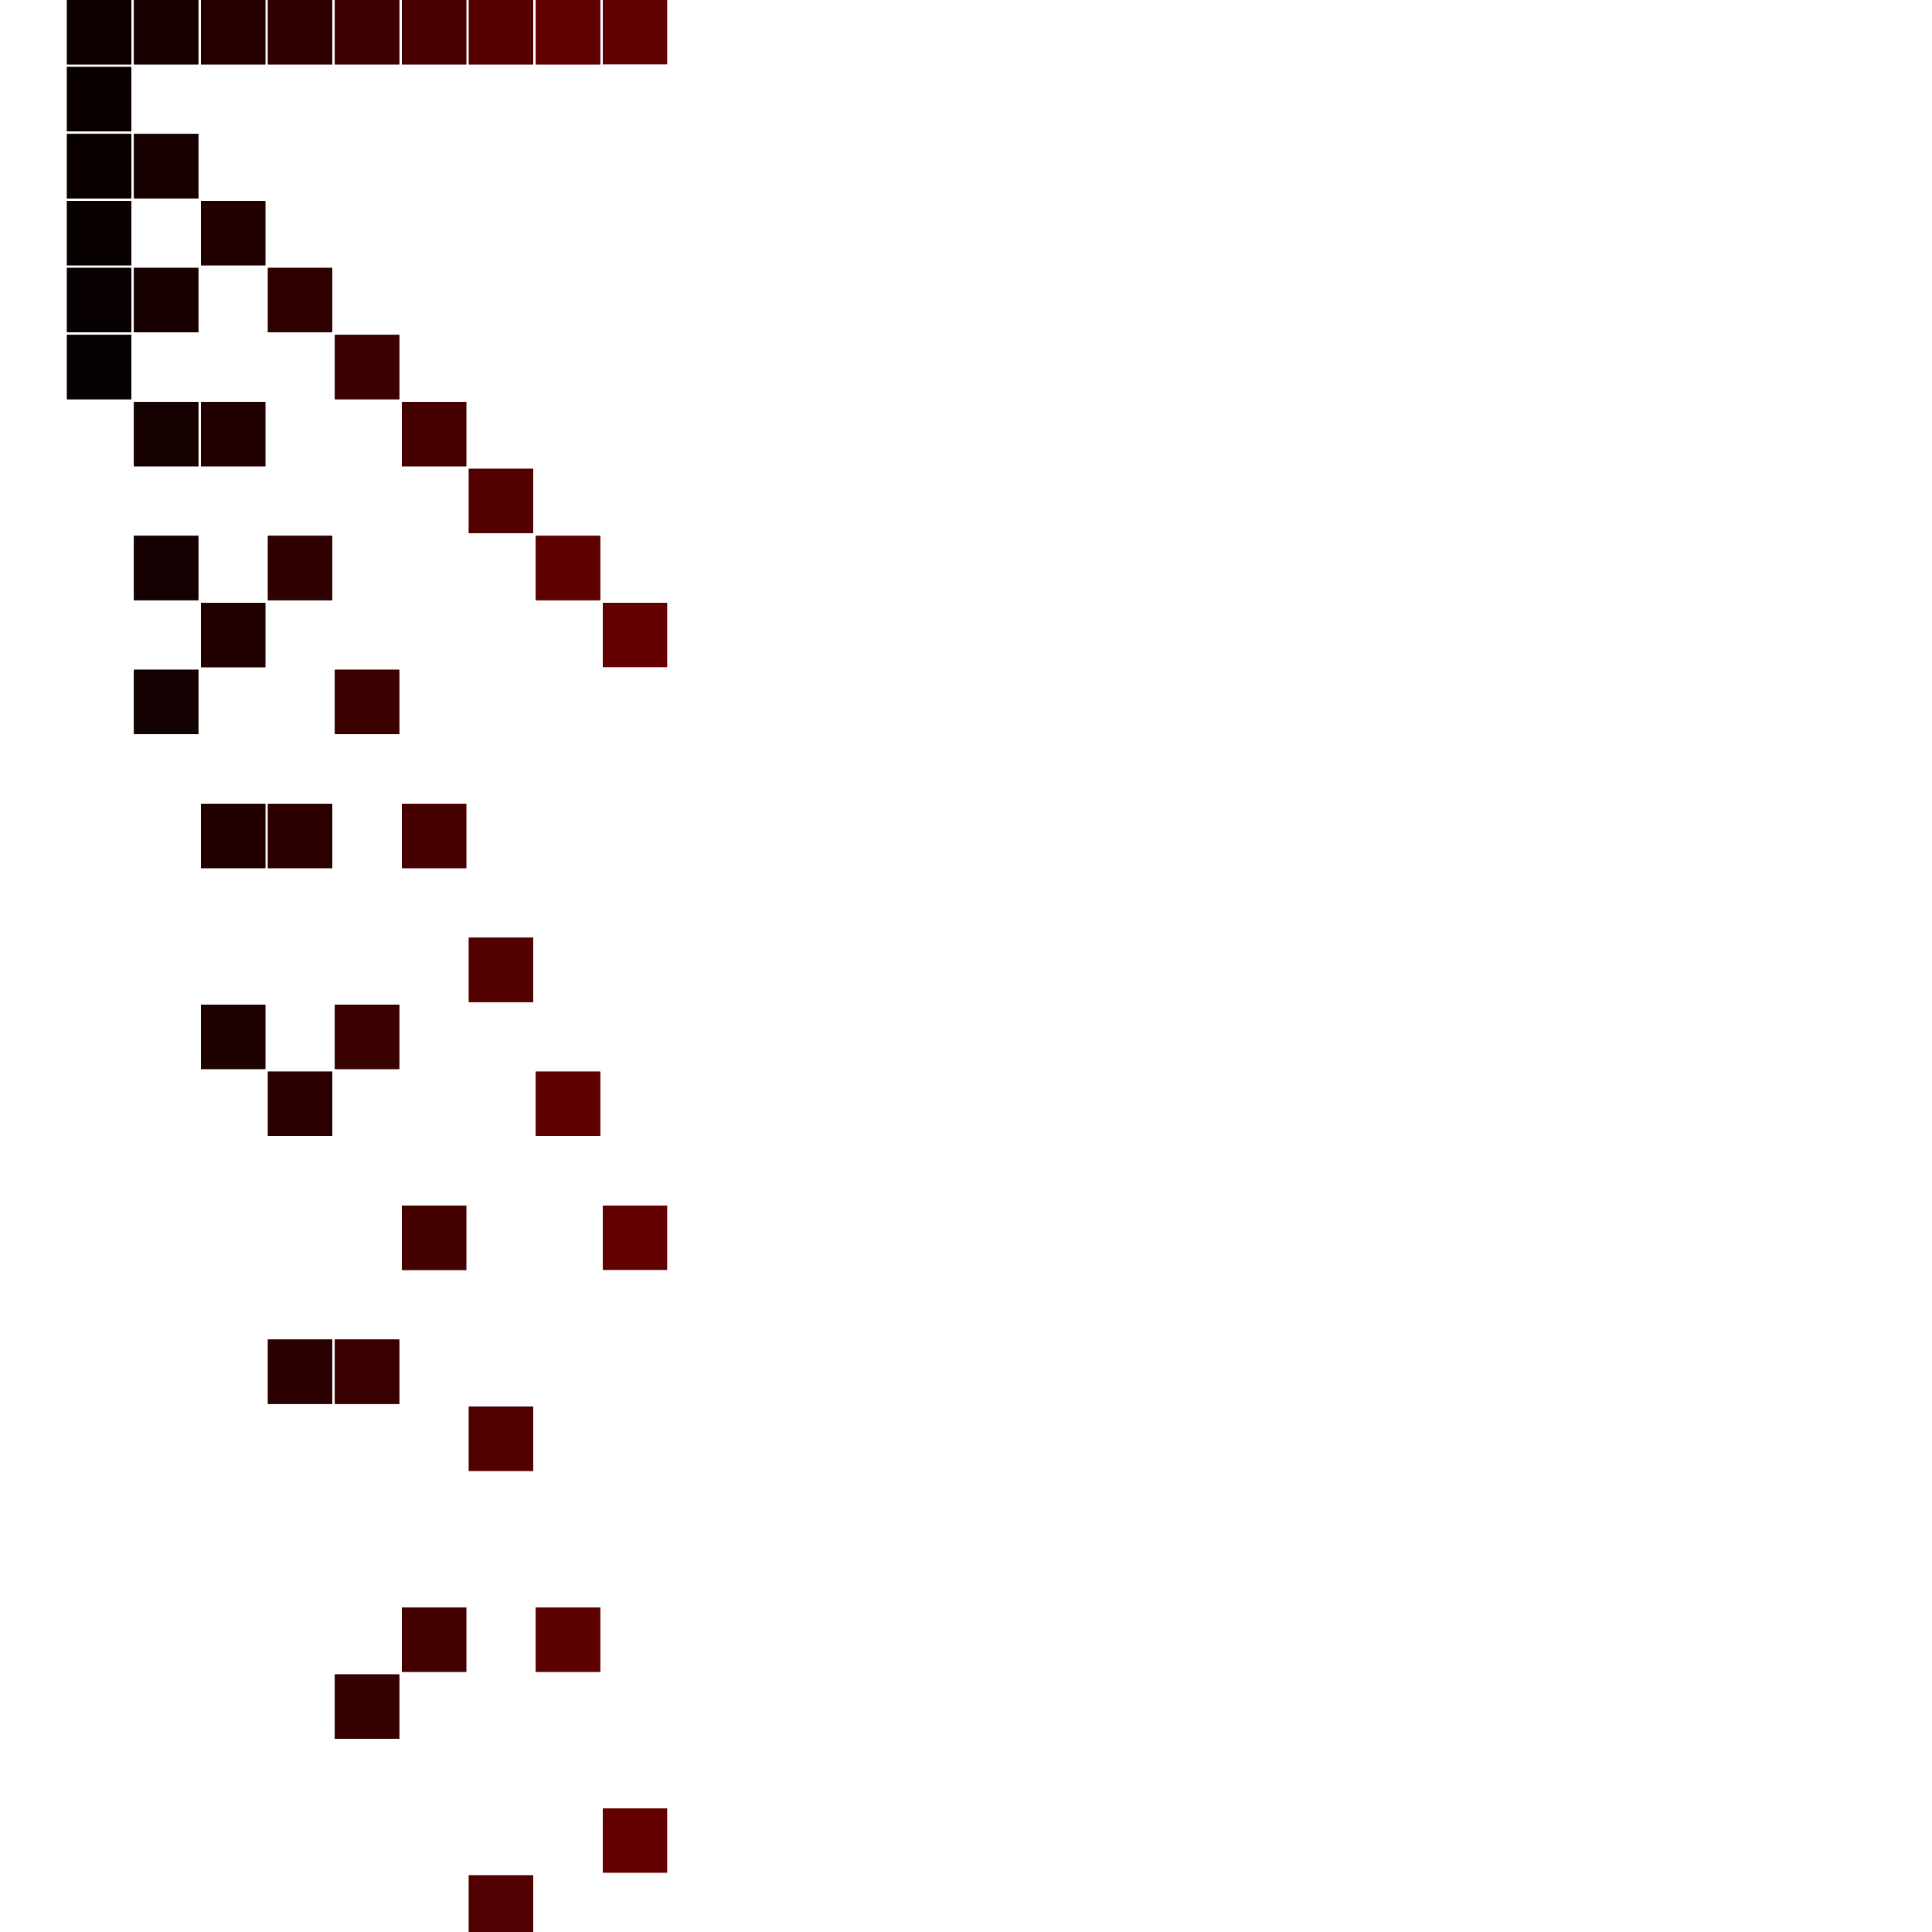
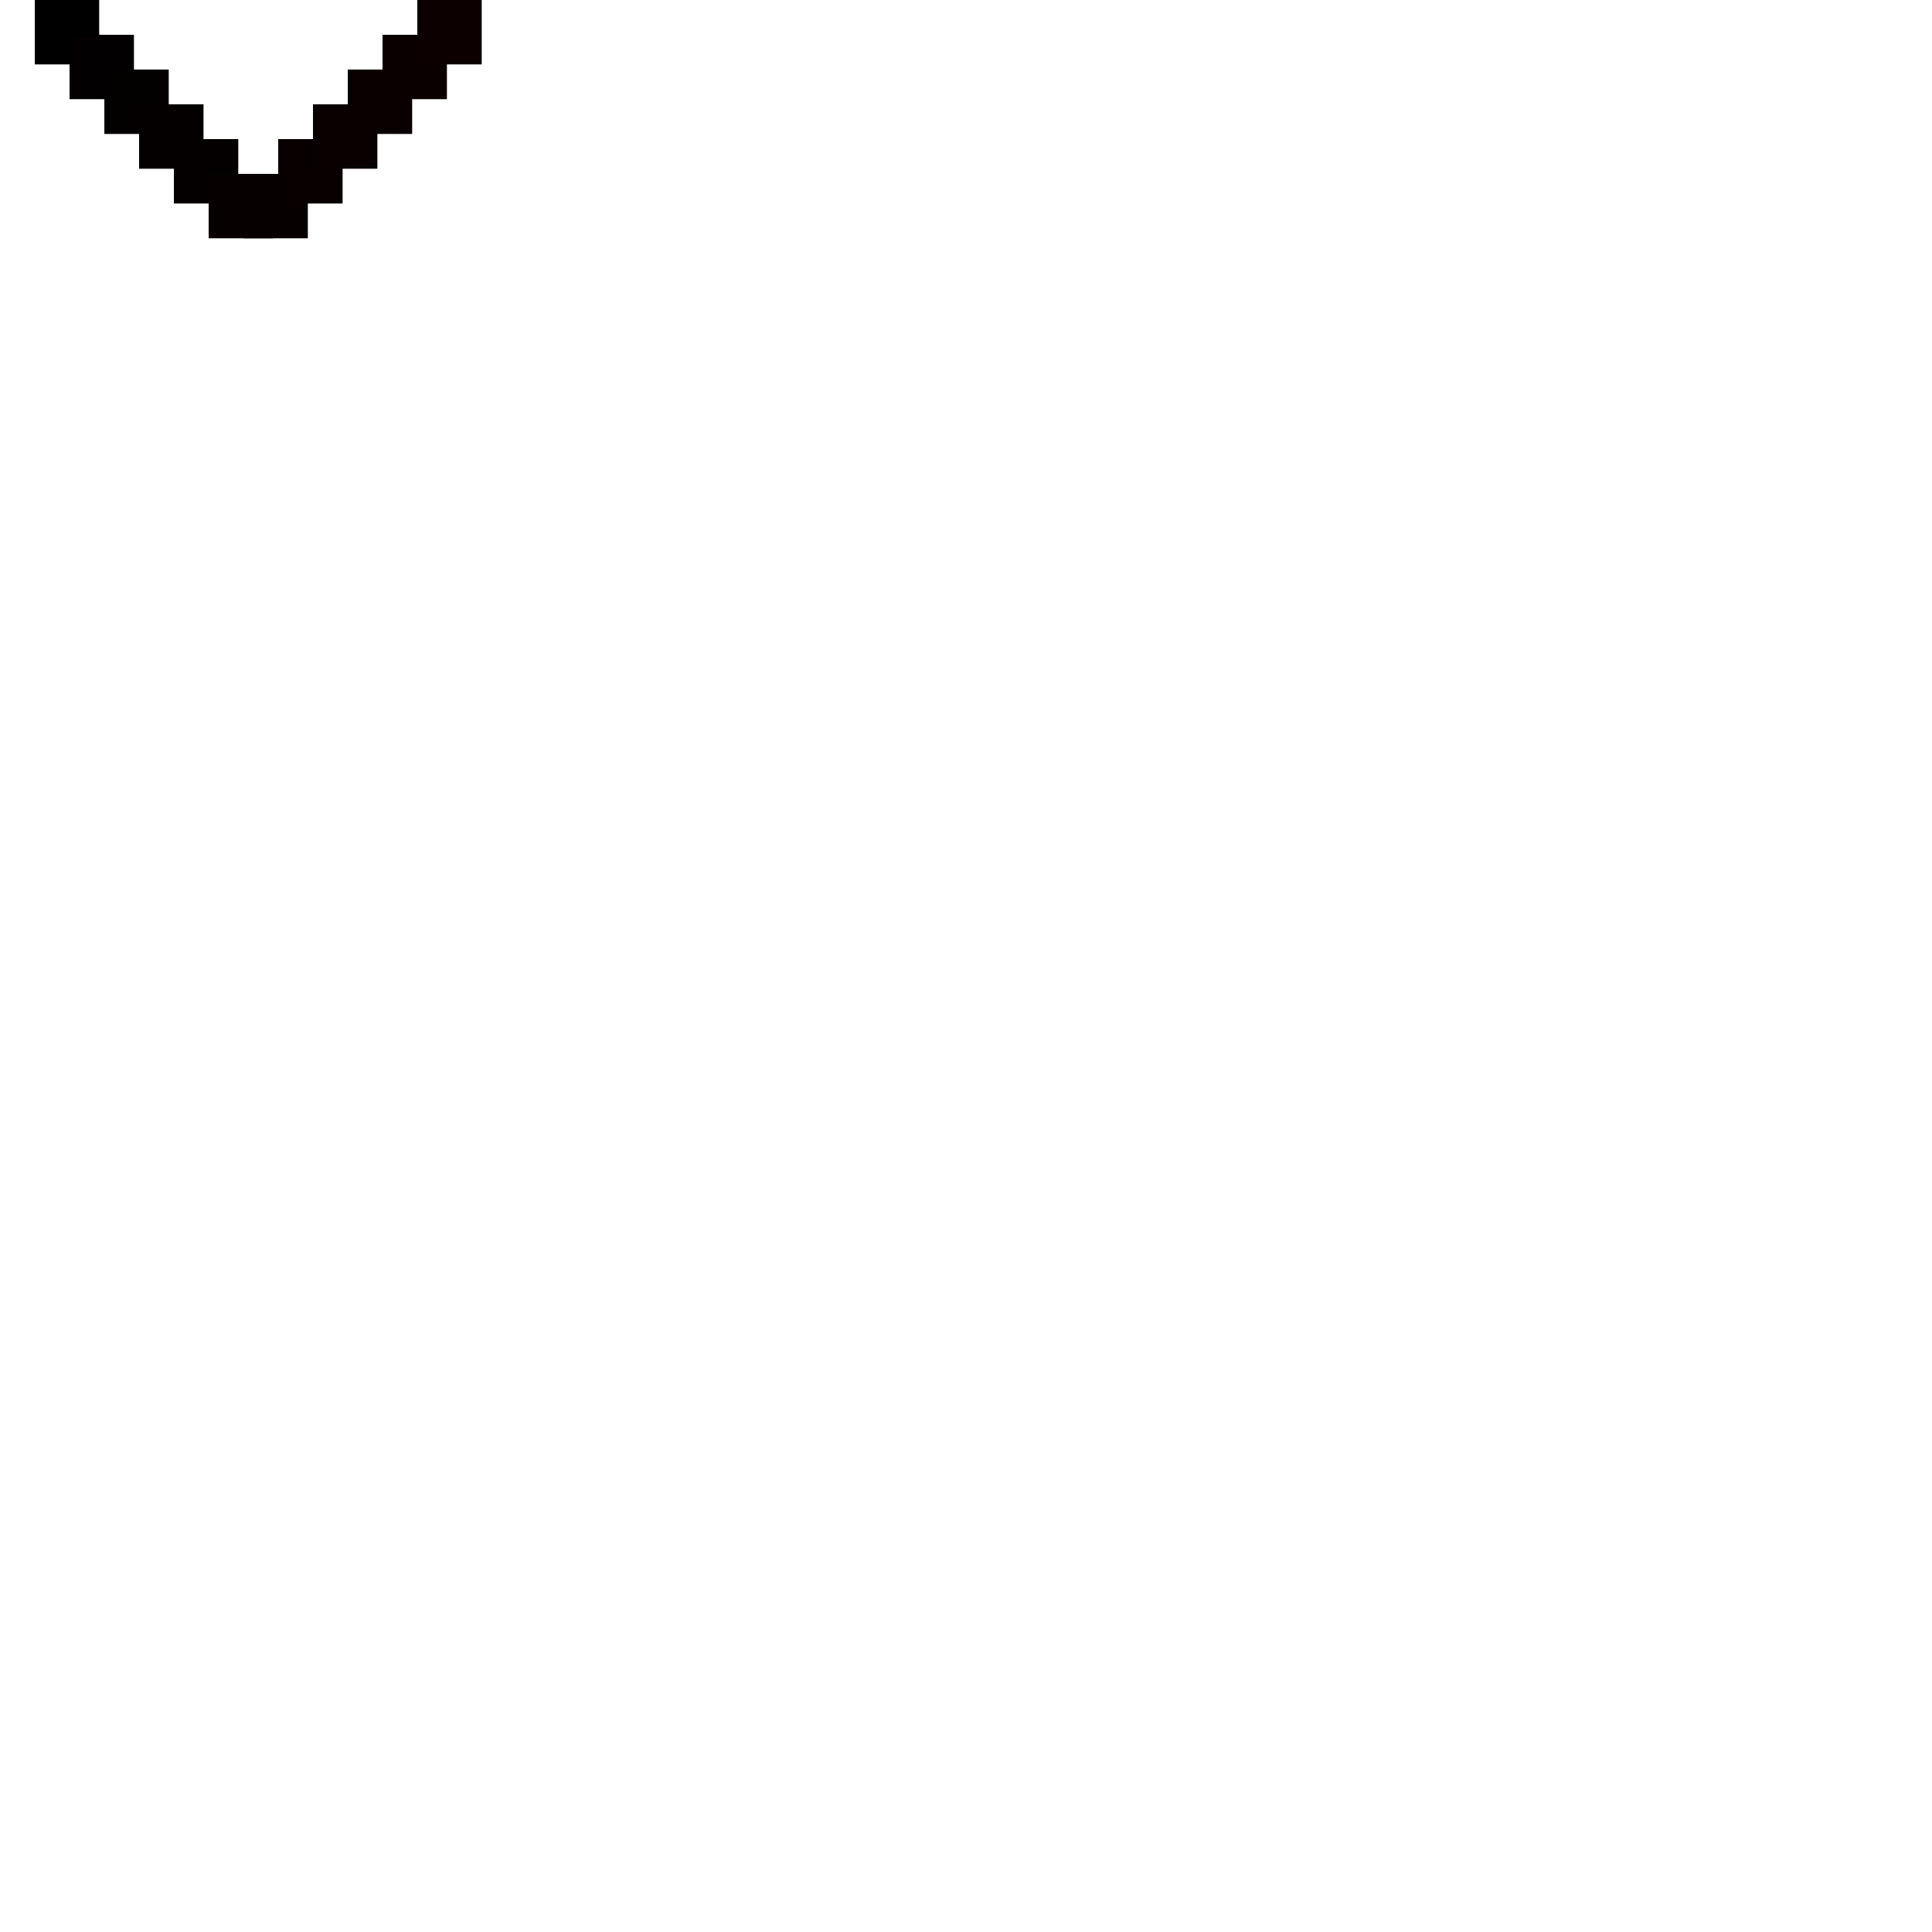
<svg xmlns="http://www.w3.org/2000/svg" width="1500.00" height="1500.00">
-   <rect x="52.000" y="0.000" width="50.00" height="50.00" style="fill:rgb(1,0,0,1.0)" />
-   <rect x="52.000" y="52.000" width="50.00" height="50.00" style="fill:rgb(2,0,0,1.0)" />
-   <rect x="52.000" y="104.000" width="50.00" height="50.00" style="fill:rgb(3,0,0,1.0)" />
-   <rect x="52.000" y="156.000" width="50.00" height="50.00" style="fill:rgb(4,0,0,1.0)" />
-   <rect x="52.000" y="208.000" width="50.00" height="50.00" style="fill:rgb(5,0,0,1.0)" />
-   <rect x="52.000" y="260.000" width="50.00" height="50.00" style="fill:rgb(6,0,0,1.0)" />
-   <rect x="52.000" y="260.000" width="50.00" height="50.00" style="fill:rgb(7,0,0,1.0)" />
-   <rect x="52.000" y="208.000" width="50.00" height="50.00" style="fill:rgb(8,0,0,1.0)" />
-   <rect x="52.000" y="156.000" width="50.00" height="50.00" style="fill:rgb(9,0,0,1.0)" />
-   <rect x="52.000" y="104.000" width="50.00" height="50.00" style="fill:rgb(10,0,0,1.0)" />
-   <rect x="52.000" y="52.000" width="50.00" height="50.00" style="fill:rgb(11,0,0,1.0)" />
-   <rect x="52.000" y="0.000" width="50.00" height="50.00" style="fill:rgb(12,0,0,1.0)" />
-   <rect x="104.000" y="0.000" width="50.00" height="50.00" style="fill:rgb(13,0,0,1.0)" />
-   <rect x="104.000" y="104.000" width="50.00" height="50.00" style="fill:rgb(14,0,0,1.0)" />
-   <rect x="104.000" y="208.000" width="50.00" height="50.00" style="fill:rgb(15,0,0,1.0)" />
-   <rect x="104.000" y="312.000" width="50.00" height="50.00" style="fill:rgb(16,0,0,1.0)" />
-   <rect x="104.000" y="416.000" width="50.00" height="50.00" style="fill:rgb(17,0,0,1.0)" />
-   <rect x="104.000" y="520.000" width="50.00" height="50.00" style="fill:rgb(18,0,0,1.0)" />
-   <rect x="104.000" y="520.000" width="50.00" height="50.00" style="fill:rgb(19,0,0,1.0)" />
-   <rect x="104.000" y="416.000" width="50.00" height="50.00" style="fill:rgb(20,0,0,1.0)" />
-   <rect x="104.000" y="312.000" width="50.00" height="50.00" style="fill:rgb(21,0,0,1.0)" />
-   <rect x="104.000" y="208.000" width="50.00" height="50.00" style="fill:rgb(22,0,0,1.0)" />
-   <rect x="104.000" y="104.000" width="50.00" height="50.00" style="fill:rgb(23,0,0,1.0)" />
-   <rect x="104.000" y="0.000" width="50.00" height="50.00" style="fill:rgb(24,0,0,1.0)" />
-   <rect x="156.000" y="0.000" width="50.00" height="50.00" style="fill:rgb(25,0,0,1.0)" />
-   <rect x="156.000" y="156.000" width="50.00" height="50.00" style="fill:rgb(26,0,0,1.0)" />
-   <rect x="156.000" y="312.000" width="50.00" height="50.00" style="fill:rgb(27,0,0,1.0)" />
-   <rect x="156.000" y="468.000" width="50.00" height="50.00" style="fill:rgb(28,0,0,1.0)" />
-   <rect x="156.000" y="624.000" width="50.00" height="50.00" style="fill:rgb(29,0,0,1.0)" />
-   <rect x="156.000" y="780.000" width="50.00" height="50.00" style="fill:rgb(30,0,0,1.0)" />
-   <rect x="156.000" y="780.000" width="50.00" height="50.00" style="fill:rgb(31,0,0,1.0)" />
-   <rect x="156.000" y="624.000" width="50.00" height="50.00" style="fill:rgb(32,0,0,1.0)" />
-   <rect x="156.000" y="468.000" width="50.00" height="50.00" style="fill:rgb(33,0,0,1.0)" />
-   <rect x="156.000" y="312.000" width="50.00" height="50.00" style="fill:rgb(34,0,0,1.0)" />
-   <rect x="156.000" y="156.000" width="50.00" height="50.00" style="fill:rgb(35,0,0,1.0)" />
-   <rect x="156.000" y="0.000" width="50.00" height="50.00" style="fill:rgb(36,0,0,1.0)" />
-   <rect x="208.000" y="0.000" width="50.00" height="50.00" style="fill:rgb(37,0,0,1.0)" />
-   <rect x="208.000" y="208.000" width="50.00" height="50.00" style="fill:rgb(38,0,0,1.0)" />
-   <rect x="208.000" y="416.000" width="50.00" height="50.00" style="fill:rgb(39,0,0,1.0)" />
-   <rect x="208.000" y="624.000" width="50.00" height="50.00" style="fill:rgb(40,0,0,1.0)" />
-   <rect x="208.000" y="832.000" width="50.00" height="50.00" style="fill:rgb(41,0,0,1.0)" />
-   <rect x="208.000" y="1040.000" width="50.00" height="50.00" style="fill:rgb(42,0,0,1.0)" />
-   <rect x="208.000" y="1040.000" width="50.00" height="50.00" style="fill:rgb(43,0,0,1.0)" />
-   <rect x="208.000" y="832.000" width="50.00" height="50.00" style="fill:rgb(44,0,0,1.0)" />
-   <rect x="208.000" y="624.000" width="50.00" height="50.00" style="fill:rgb(45,0,0,1.0)" />
-   <rect x="208.000" y="416.000" width="50.00" height="50.00" style="fill:rgb(46,0,0,1.0)" />
-   <rect x="208.000" y="208.000" width="50.00" height="50.00" style="fill:rgb(47,0,0,1.0)" />
-   <rect x="208.000" y="0.000" width="50.00" height="50.00" style="fill:rgb(48,0,0,1.0)" />
-   <rect x="260.000" y="0.000" width="50.00" height="50.00" style="fill:rgb(49,0,0,1.0)" />
-   <rect x="260.000" y="260.000" width="50.00" height="50.00" style="fill:rgb(50,0,0,1.0)" />
-   <rect x="260.000" y="520.000" width="50.00" height="50.00" style="fill:rgb(51,0,0,1.0)" />
-   <rect x="260.000" y="780.000" width="50.00" height="50.00" style="fill:rgb(52,0,0,1.0)" />
-   <rect x="260.000" y="1040.000" width="50.00" height="50.00" style="fill:rgb(53,0,0,1.0)" />
-   <rect x="260.000" y="1300.000" width="50.00" height="50.00" style="fill:rgb(54,0,0,1.0)" />
-   <rect x="260.000" y="1300.000" width="50.00" height="50.00" style="fill:rgb(55,0,0,1.0)" />
-   <rect x="260.000" y="1040.000" width="50.00" height="50.00" style="fill:rgb(56,0,0,1.0)" />
-   <rect x="260.000" y="780.000" width="50.00" height="50.00" style="fill:rgb(57,0,0,1.0)" />
-   <rect x="260.000" y="520.000" width="50.00" height="50.00" style="fill:rgb(58,0,0,1.0)" />
-   <rect x="260.000" y="260.000" width="50.00" height="50.00" style="fill:rgb(59,0,0,1.0)" />
-   <rect x="260.000" y="0.000" width="50.00" height="50.00" style="fill:rgb(60,0,0,1.0)" />
-   <rect x="312.000" y="0.000" width="50.00" height="50.00" style="fill:rgb(61,0,0,1.0)" />
-   <rect x="312.000" y="312.000" width="50.00" height="50.00" style="fill:rgb(62,0,0,1.0)" />
-   <rect x="312.000" y="624.000" width="50.00" height="50.00" style="fill:rgb(63,0,0,1.0)" />
-   <rect x="312.000" y="936.000" width="50.00" height="50.00" style="fill:rgb(64,0,0,1.0)" />
-   <rect x="312.000" y="1248.000" width="50.00" height="50.00" style="fill:rgb(65,0,0,1.0)" />
-   <rect x="312.000" y="1560.000" width="50.00" height="50.00" style="fill:rgb(66,0,0,1.0)" />
-   <rect x="312.000" y="1560.000" width="50.00" height="50.00" style="fill:rgb(67,0,0,1.0)" />
-   <rect x="312.000" y="1248.000" width="50.00" height="50.00" style="fill:rgb(68,0,0,1.0)" />
-   <rect x="312.000" y="936.000" width="50.00" height="50.00" style="fill:rgb(69,0,0,1.0)" />
-   <rect x="312.000" y="624.000" width="50.00" height="50.00" style="fill:rgb(70,0,0,1.0)" />
-   <rect x="312.000" y="312.000" width="50.00" height="50.00" style="fill:rgb(71,0,0,1.0)" />
-   <rect x="312.000" y="0.000" width="50.00" height="50.00" style="fill:rgb(72,0,0,1.0)" />
-   <rect x="364.000" y="0.000" width="50.00" height="50.00" style="fill:rgb(73,0,0,1.0)" />
-   <rect x="364.000" y="364.000" width="50.00" height="50.00" style="fill:rgb(74,0,0,1.0)" />
-   <rect x="364.000" y="728.000" width="50.00" height="50.00" style="fill:rgb(75,0,0,1.0)" />
-   <rect x="364.000" y="1092.000" width="50.00" height="50.00" style="fill:rgb(76,0,0,1.0)" />
-   <rect x="364.000" y="1456.000" width="50.00" height="50.00" style="fill:rgb(77,0,0,1.0)" />
-   <rect x="364.000" y="1820.000" width="50.00" height="50.00" style="fill:rgb(78,0,0,1.0)" />
-   <rect x="364.000" y="1820.000" width="50.00" height="50.00" style="fill:rgb(79,0,0,1.0)" />
-   <rect x="364.000" y="1456.000" width="50.00" height="50.00" style="fill:rgb(80,0,0,1.0)" />
-   <rect x="364.000" y="1092.000" width="50.00" height="50.00" style="fill:rgb(81,0,0,1.0)" />
-   <rect x="364.000" y="728.000" width="50.00" height="50.00" style="fill:rgb(82,0,0,1.0)" />
-   <rect x="364.000" y="364.000" width="50.00" height="50.00" style="fill:rgb(83,0,0,1.0)" />
-   <rect x="364.000" y="0.000" width="50.00" height="50.00" style="fill:rgb(84,0,0,1.0)" />
-   <rect x="416.000" y="0.000" width="50.00" height="50.00" style="fill:rgb(85,0,0,1.0)" />
-   <rect x="416.000" y="416.000" width="50.00" height="50.00" style="fill:rgb(86,0,0,1.0)" />
-   <rect x="416.000" y="832.000" width="50.00" height="50.00" style="fill:rgb(87,0,0,1.0)" />
-   <rect x="416.000" y="1248.000" width="50.00" height="50.00" style="fill:rgb(88,0,0,1.0)" />
-   <rect x="416.000" y="1664.000" width="50.00" height="50.00" style="fill:rgb(89,0,0,1.0)" />
-   <rect x="416.000" y="2080.000" width="50.00" height="50.00" style="fill:rgb(90,0,0,1.0)" />
-   <rect x="416.000" y="2080.000" width="50.00" height="50.00" style="fill:rgb(91,0,0,1.0)" />
-   <rect x="416.000" y="1664.000" width="50.00" height="50.00" style="fill:rgb(92,0,0,1.0)" />
-   <rect x="416.000" y="1248.000" width="50.00" height="50.00" style="fill:rgb(93,0,0,1.0)" />
-   <rect x="416.000" y="832.000" width="50.00" height="50.00" style="fill:rgb(94,0,0,1.0)" />
-   <rect x="416.000" y="416.000" width="50.00" height="50.00" style="fill:rgb(95,0,0,1.0)" />
-   <rect x="416.000" y="0.000" width="50.00" height="50.00" style="fill:rgb(96,0,0,1.0)" />
-   <rect x="468.000" y="0.000" width="50.00" height="50.00" style="fill:rgb(97,0,0,1.0)" />
-   <rect x="468.000" y="468.000" width="50.00" height="50.00" style="fill:rgb(98,0,0,1.0)" />
-   <rect x="468.000" y="936.000" width="50.00" height="50.00" style="fill:rgb(99,0,0,1.0)" />
-   <rect x="468.000" y="1404.000" width="50.00" height="50.00" style="fill:rgb(100,0,0,1.0)" />
+   <rect x="27.000" y="0.000" width="50.00" height="50.00" style="fill:rgb(1,0,0,1.0)" />
+   <rect x="54.000" y="27.000" width="50.00" height="50.00" style="fill:rgb(2,0,0,1.0)" />
+   <rect x="81.000" y="54.000" width="50.00" height="50.00" style="fill:rgb(3,0,0,1.0)" />
+   <rect x="108.000" y="81.000" width="50.00" height="50.00" style="fill:rgb(4,0,0,1.0)" />
+   <rect x="135.000" y="108.000" width="50.00" height="50.00" style="fill:rgb(5,0,0,1.0)" />
+   <rect x="162.000" y="135.000" width="50.00" height="50.00" style="fill:rgb(6,0,0,1.0)" />
+   <rect x="189.000" y="135.000" width="50.00" height="50.00" style="fill:rgb(7,0,0,1.0)" />
+   <rect x="216.000" y="108.000" width="50.00" height="50.00" style="fill:rgb(8,0,0,1.0)" />
+   <rect x="243.000" y="81.000" width="50.00" height="50.00" style="fill:rgb(9,0,0,1.0)" />
+   <rect x="270.000" y="54.000" width="50.00" height="50.00" style="fill:rgb(10,0,0,1.0)" />
+   <rect x="297.000" y="27.000" width="50.00" height="50.00" style="fill:rgb(11,0,0,1.0)" />
+   <rect x="324.000" y="0.000" width="50.00" height="50.00" style="fill:rgb(12,0,0,1.0)" />
</svg>
